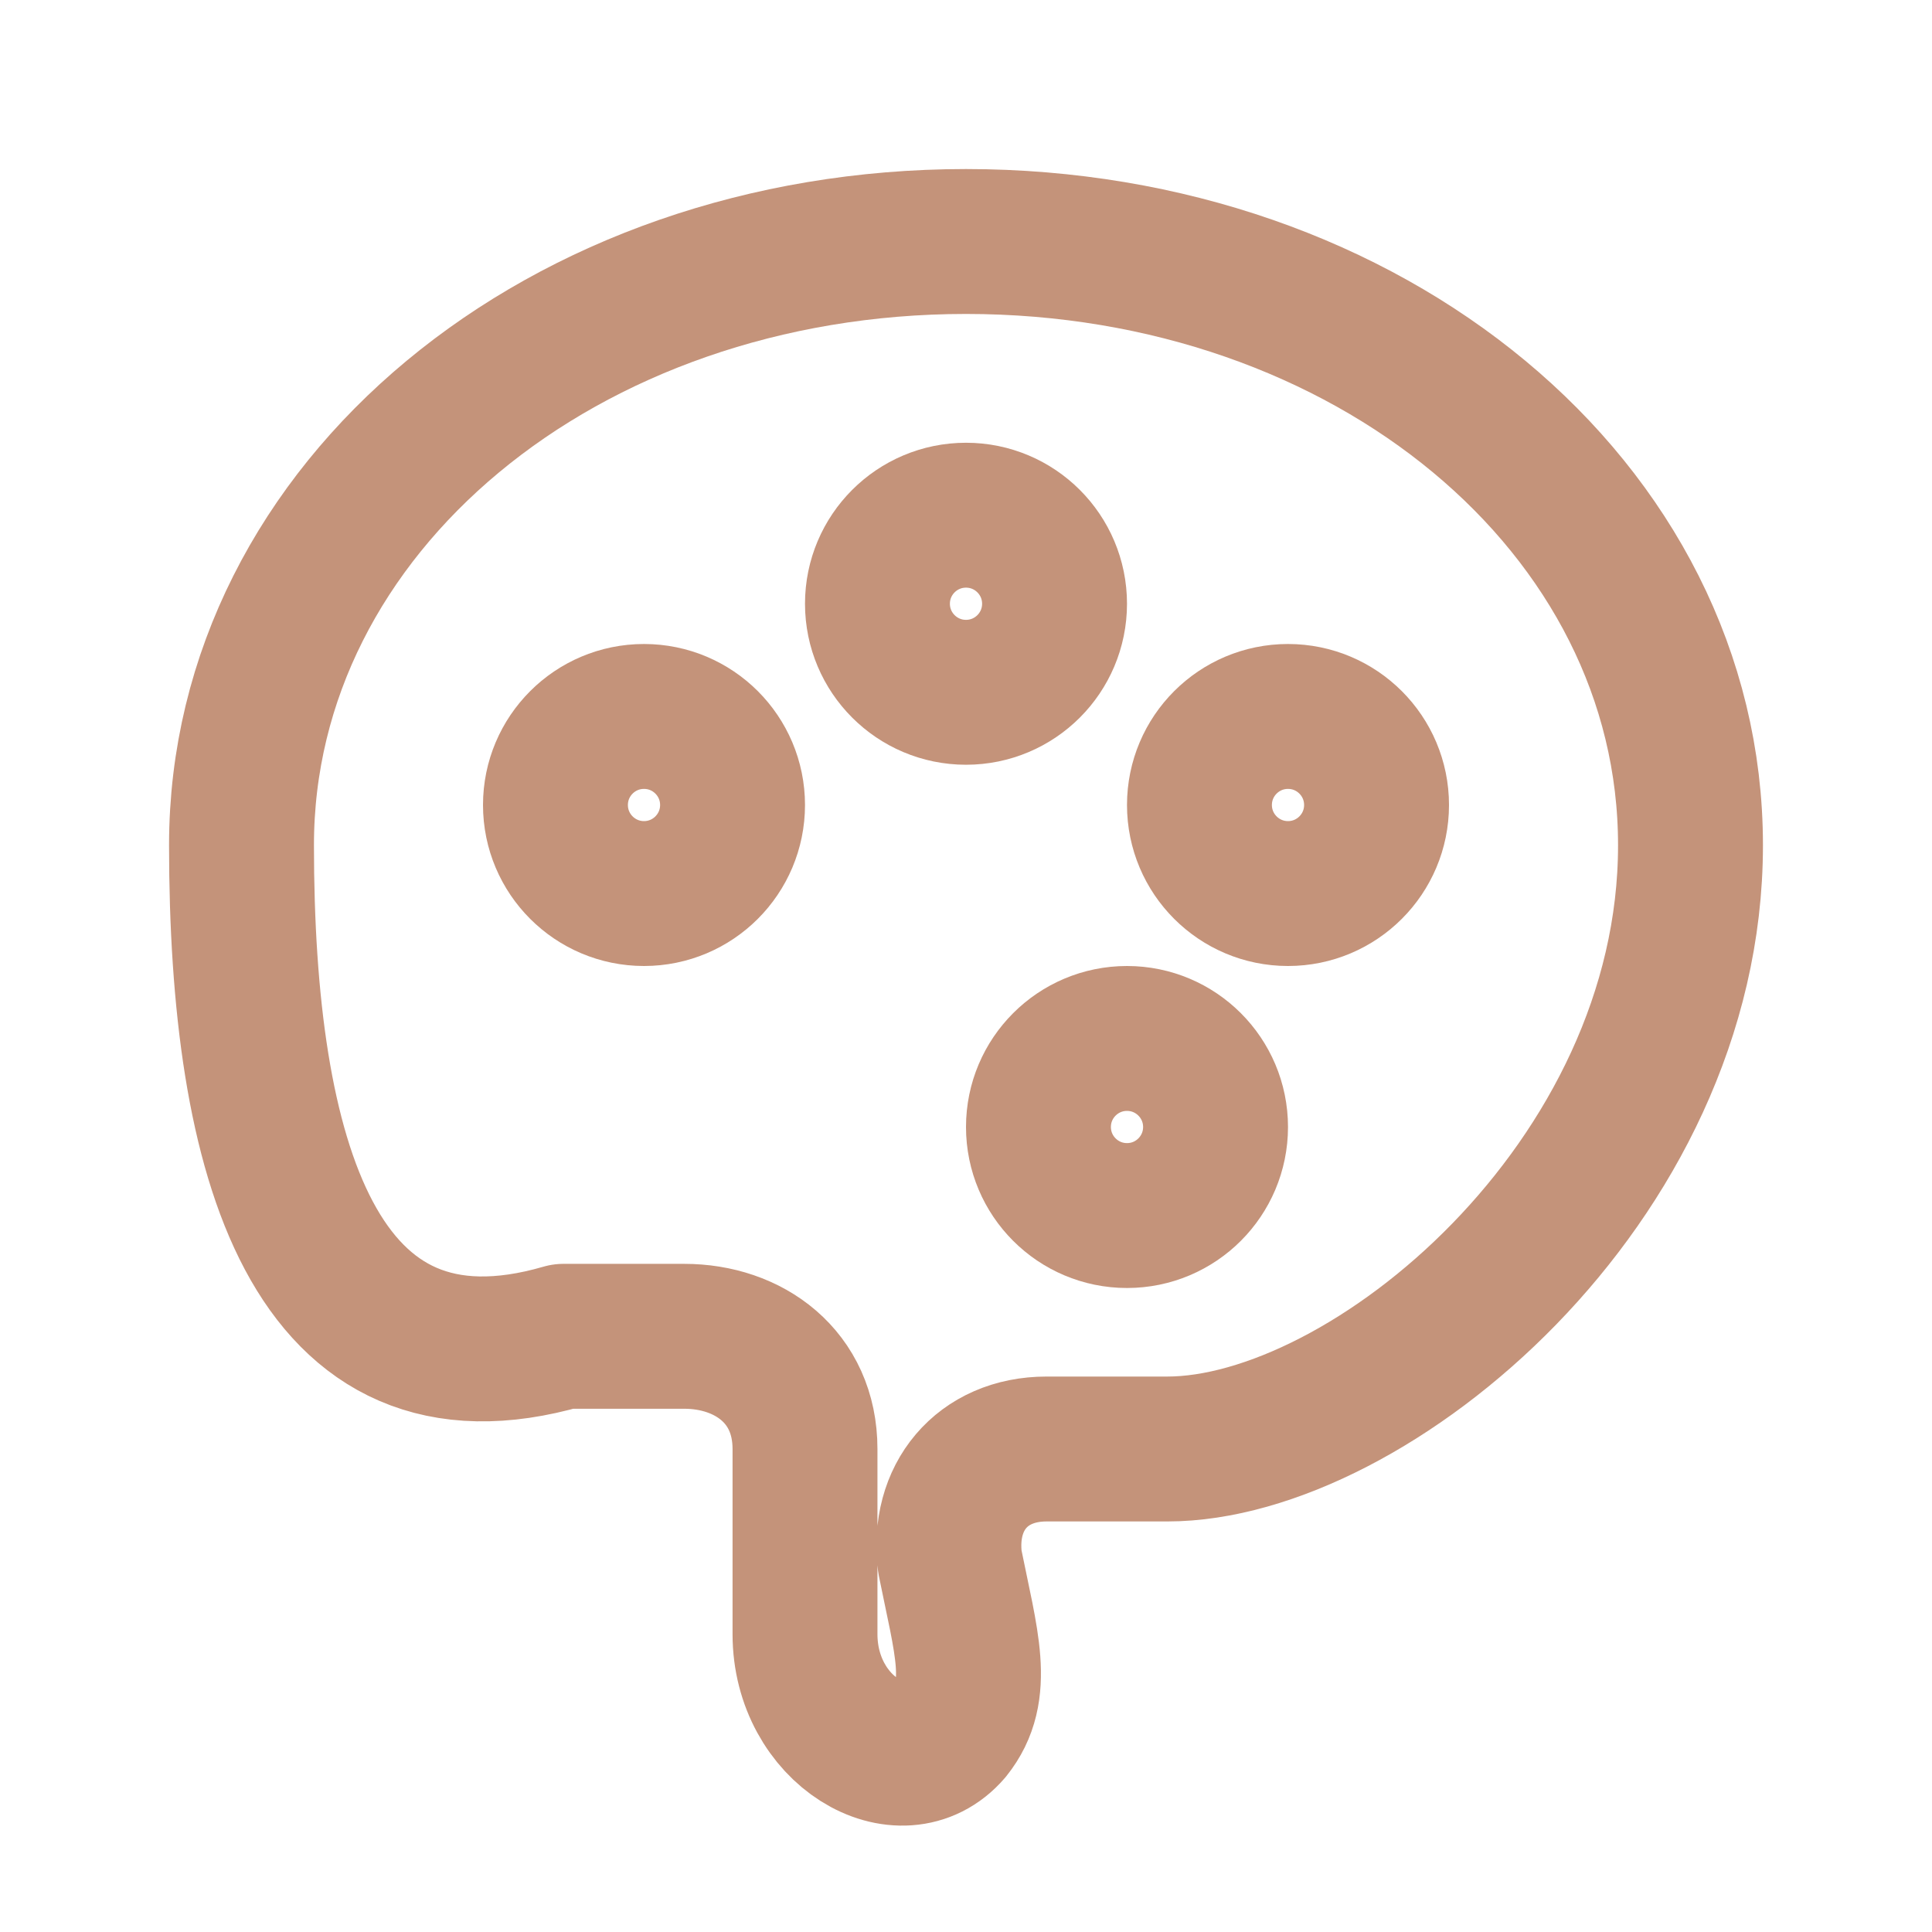
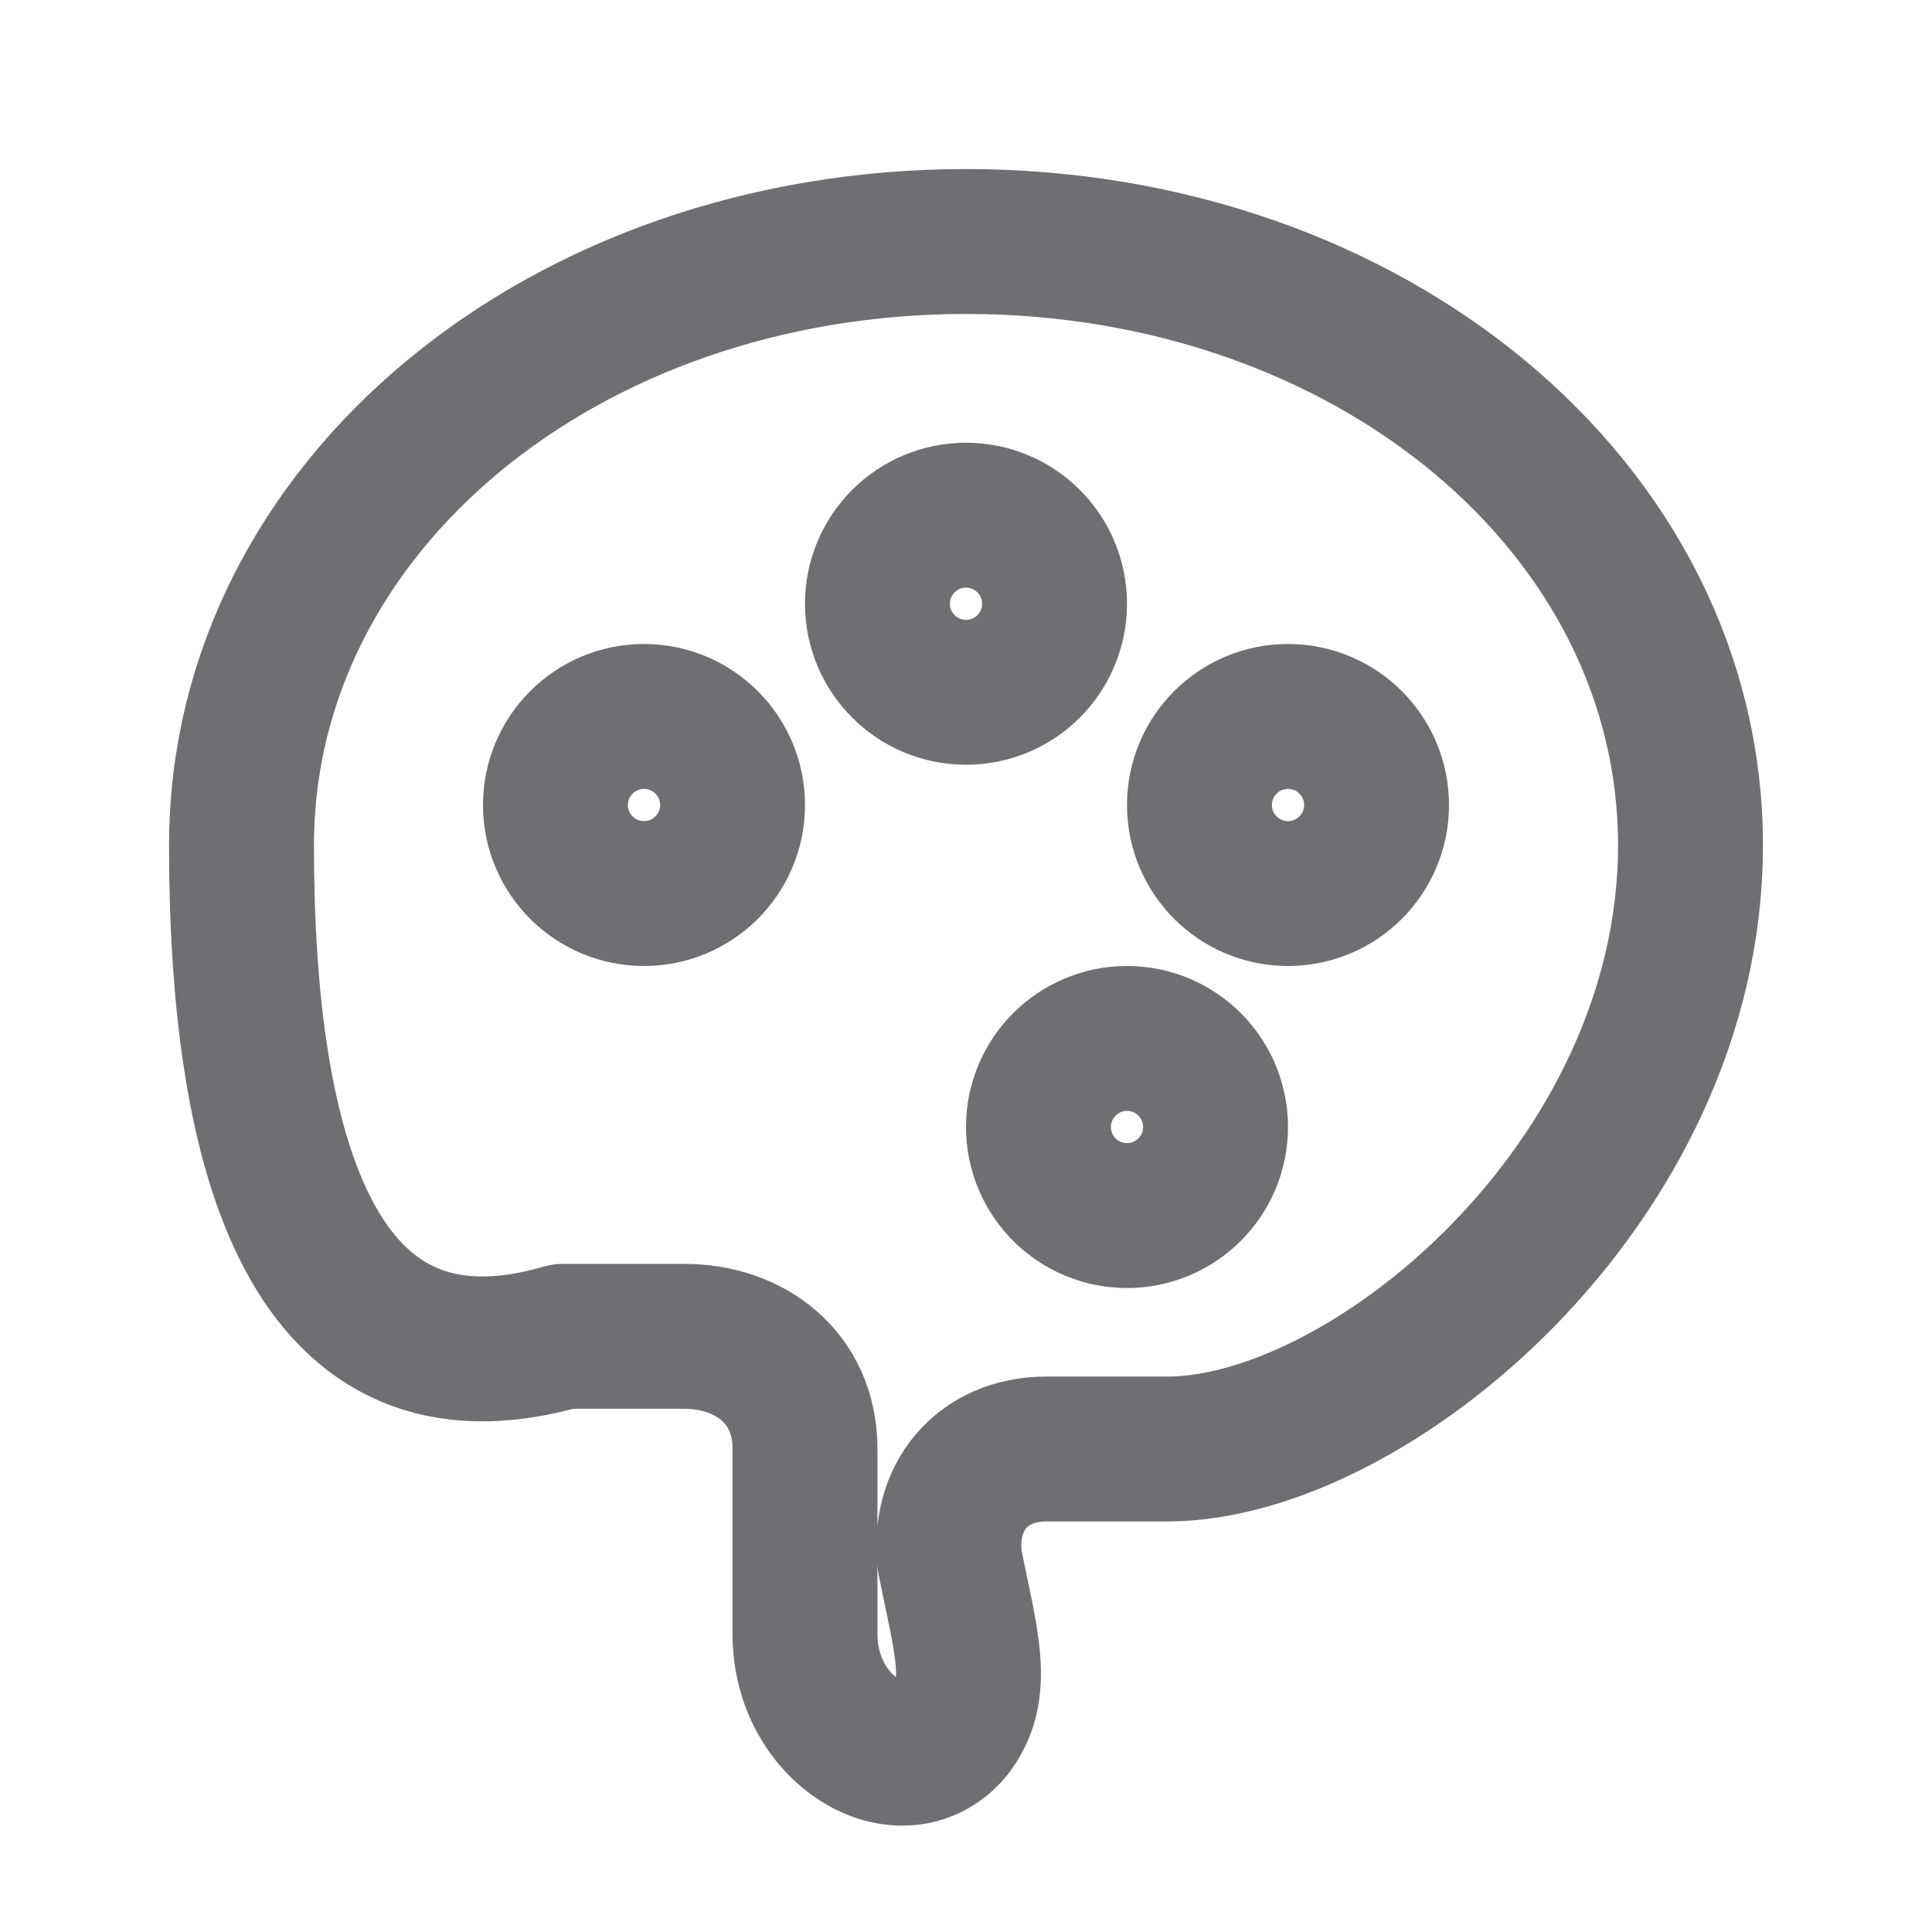
- <svg xmlns="http://www.w3.org/2000/svg" viewBox="0 0 24 24" fill="none" stroke="#C4937A" stroke-width="1.8" stroke-linecap="round" stroke-linejoin="round">
+ <svg xmlns="http://www.w3.org/2000/svg" viewBox="0 0 24 24" fill="none" stroke="#6E6E73" stroke-width="1.8" stroke-linecap="round" stroke-linejoin="round">
  <path d="M12 3c5 0 9 3.3 9 7.5S17 18 14.5 18H13c-.8 0-1.3.6-1.2 1.4.2 1 .4 1.6 0 2.1-.6.7-1.8 0-1.8-1.2V18c0-.9-.7-1.4-1.5-1.4H7C3.9 17.5 3 14.4 3 10.5 3 6.3 7 3 12 3z" />
  <circle cx="8" cy="10" r="1.1" />
  <circle cx="12" cy="7.5" r="1.1" />
  <circle cx="16" cy="10" r="1.1" />
  <circle cx="14" cy="14" r="1.1" />
</svg>
